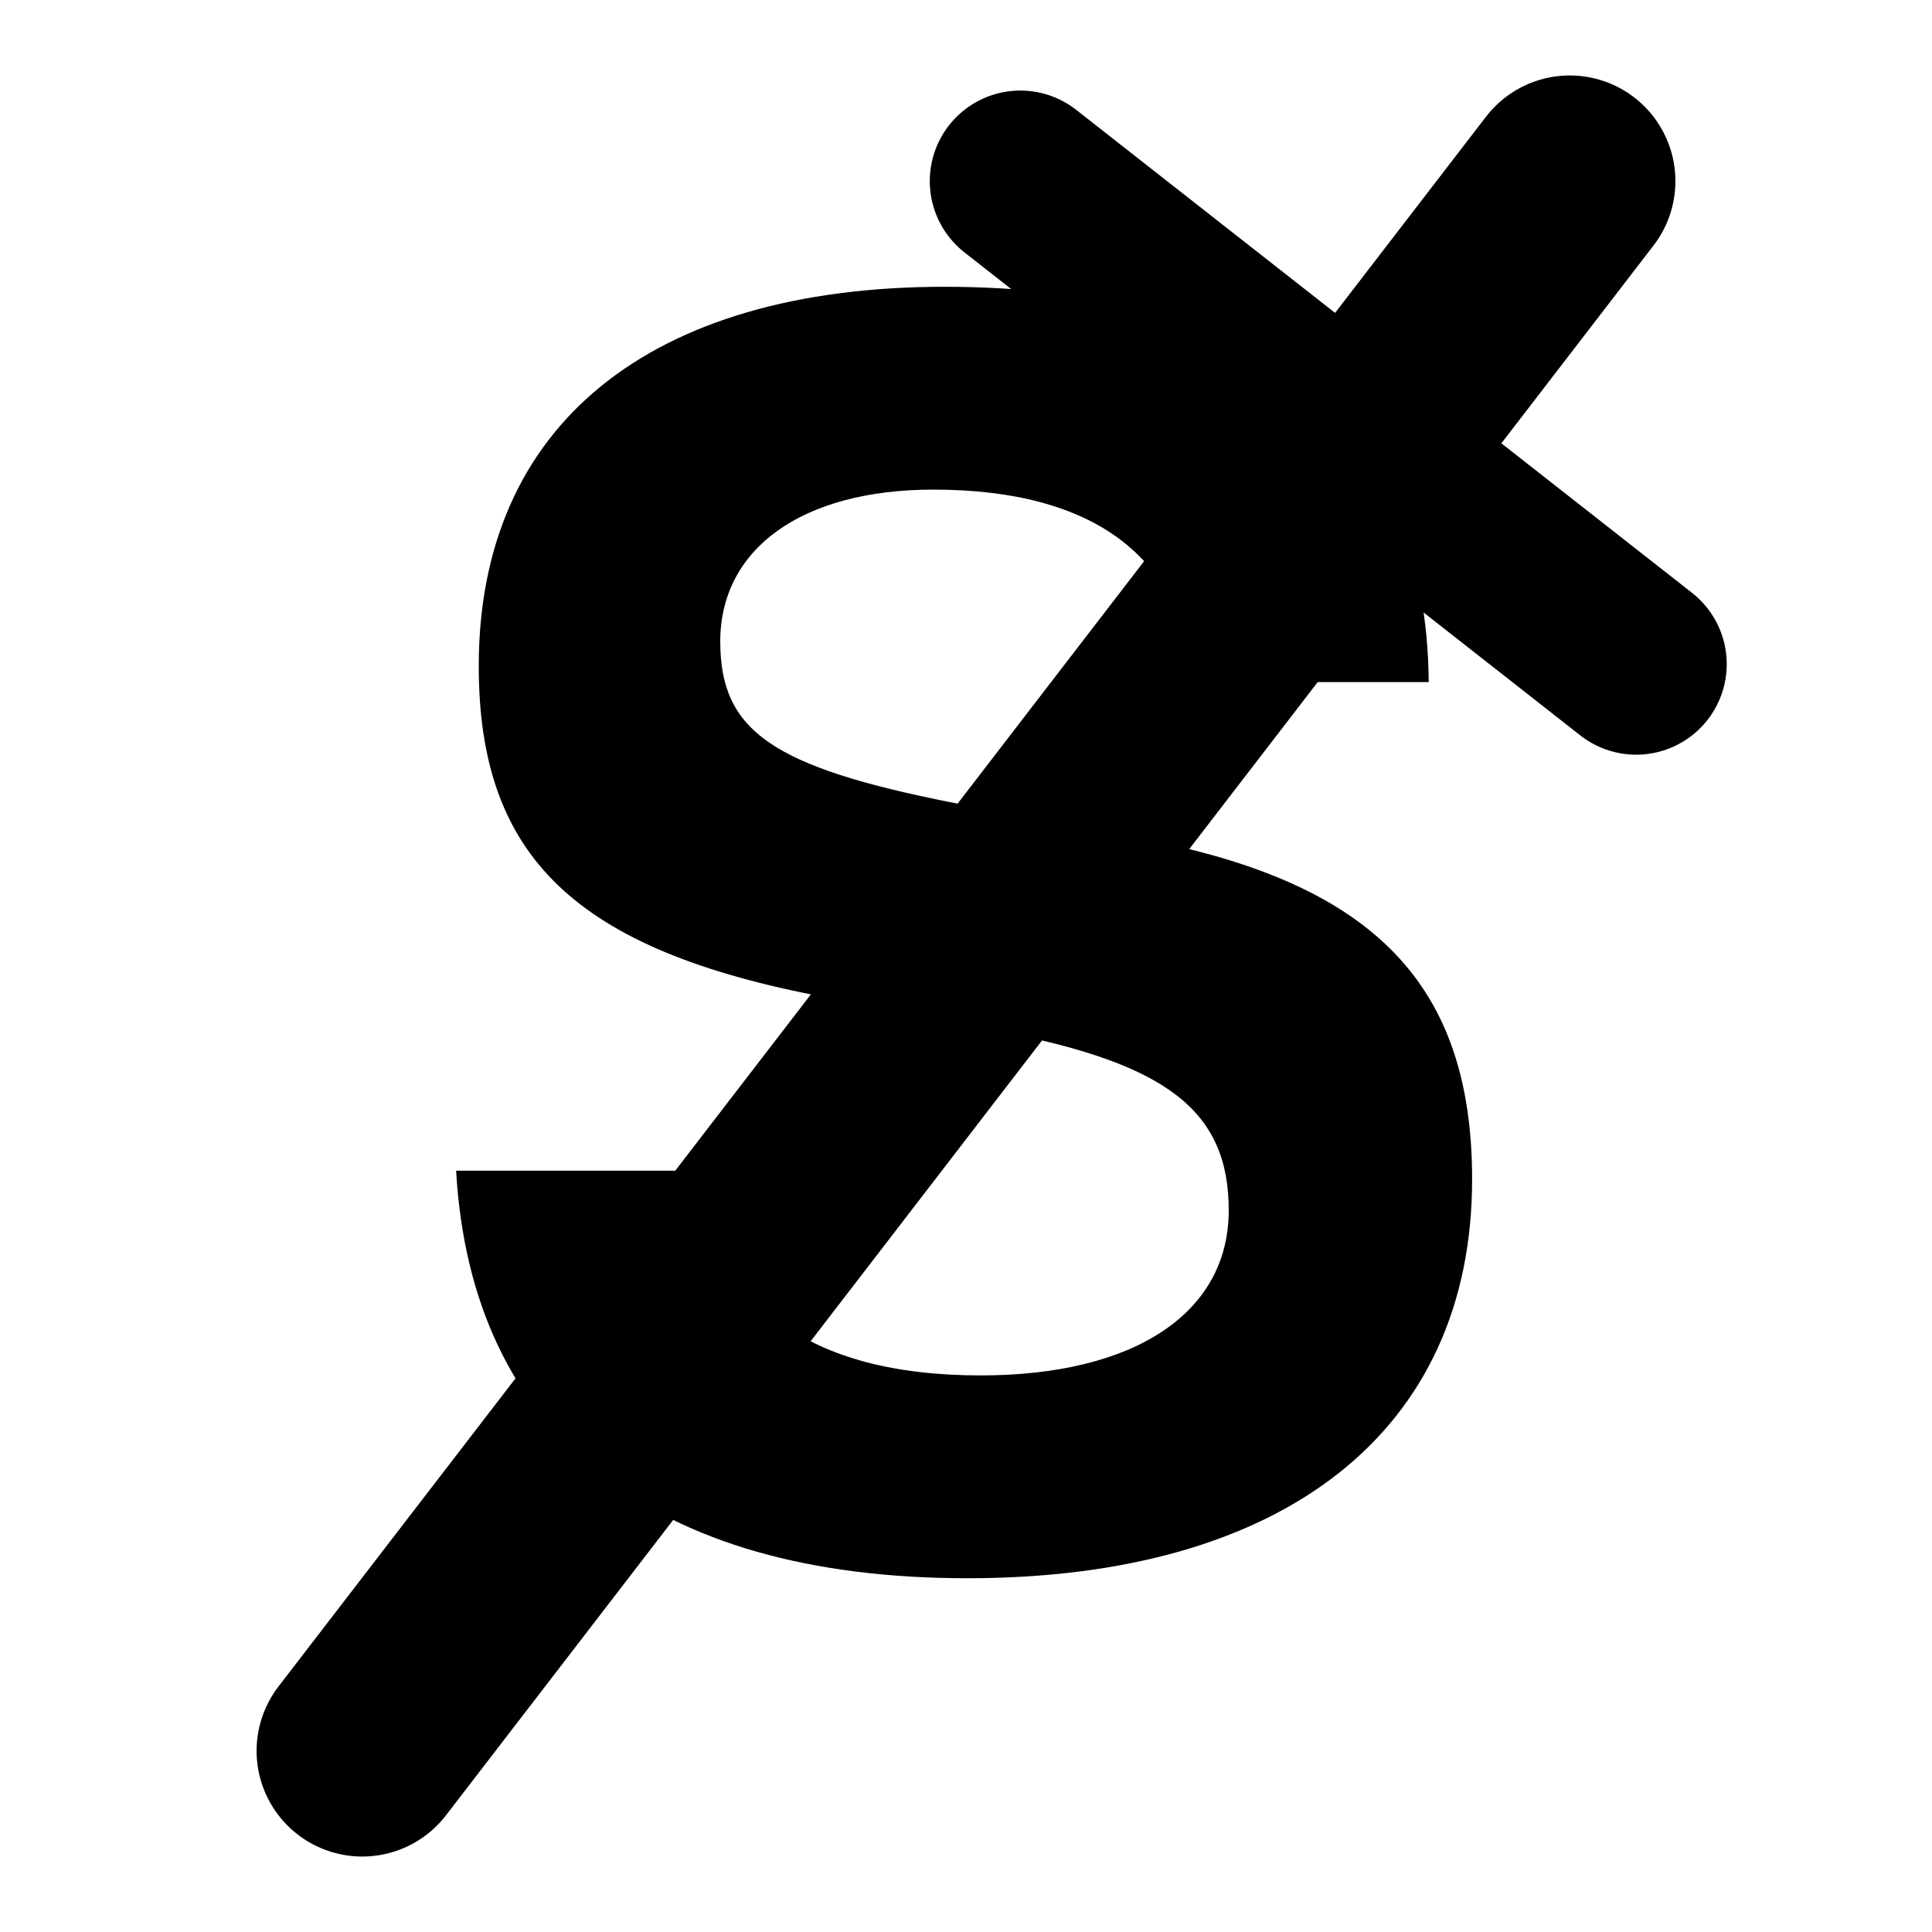
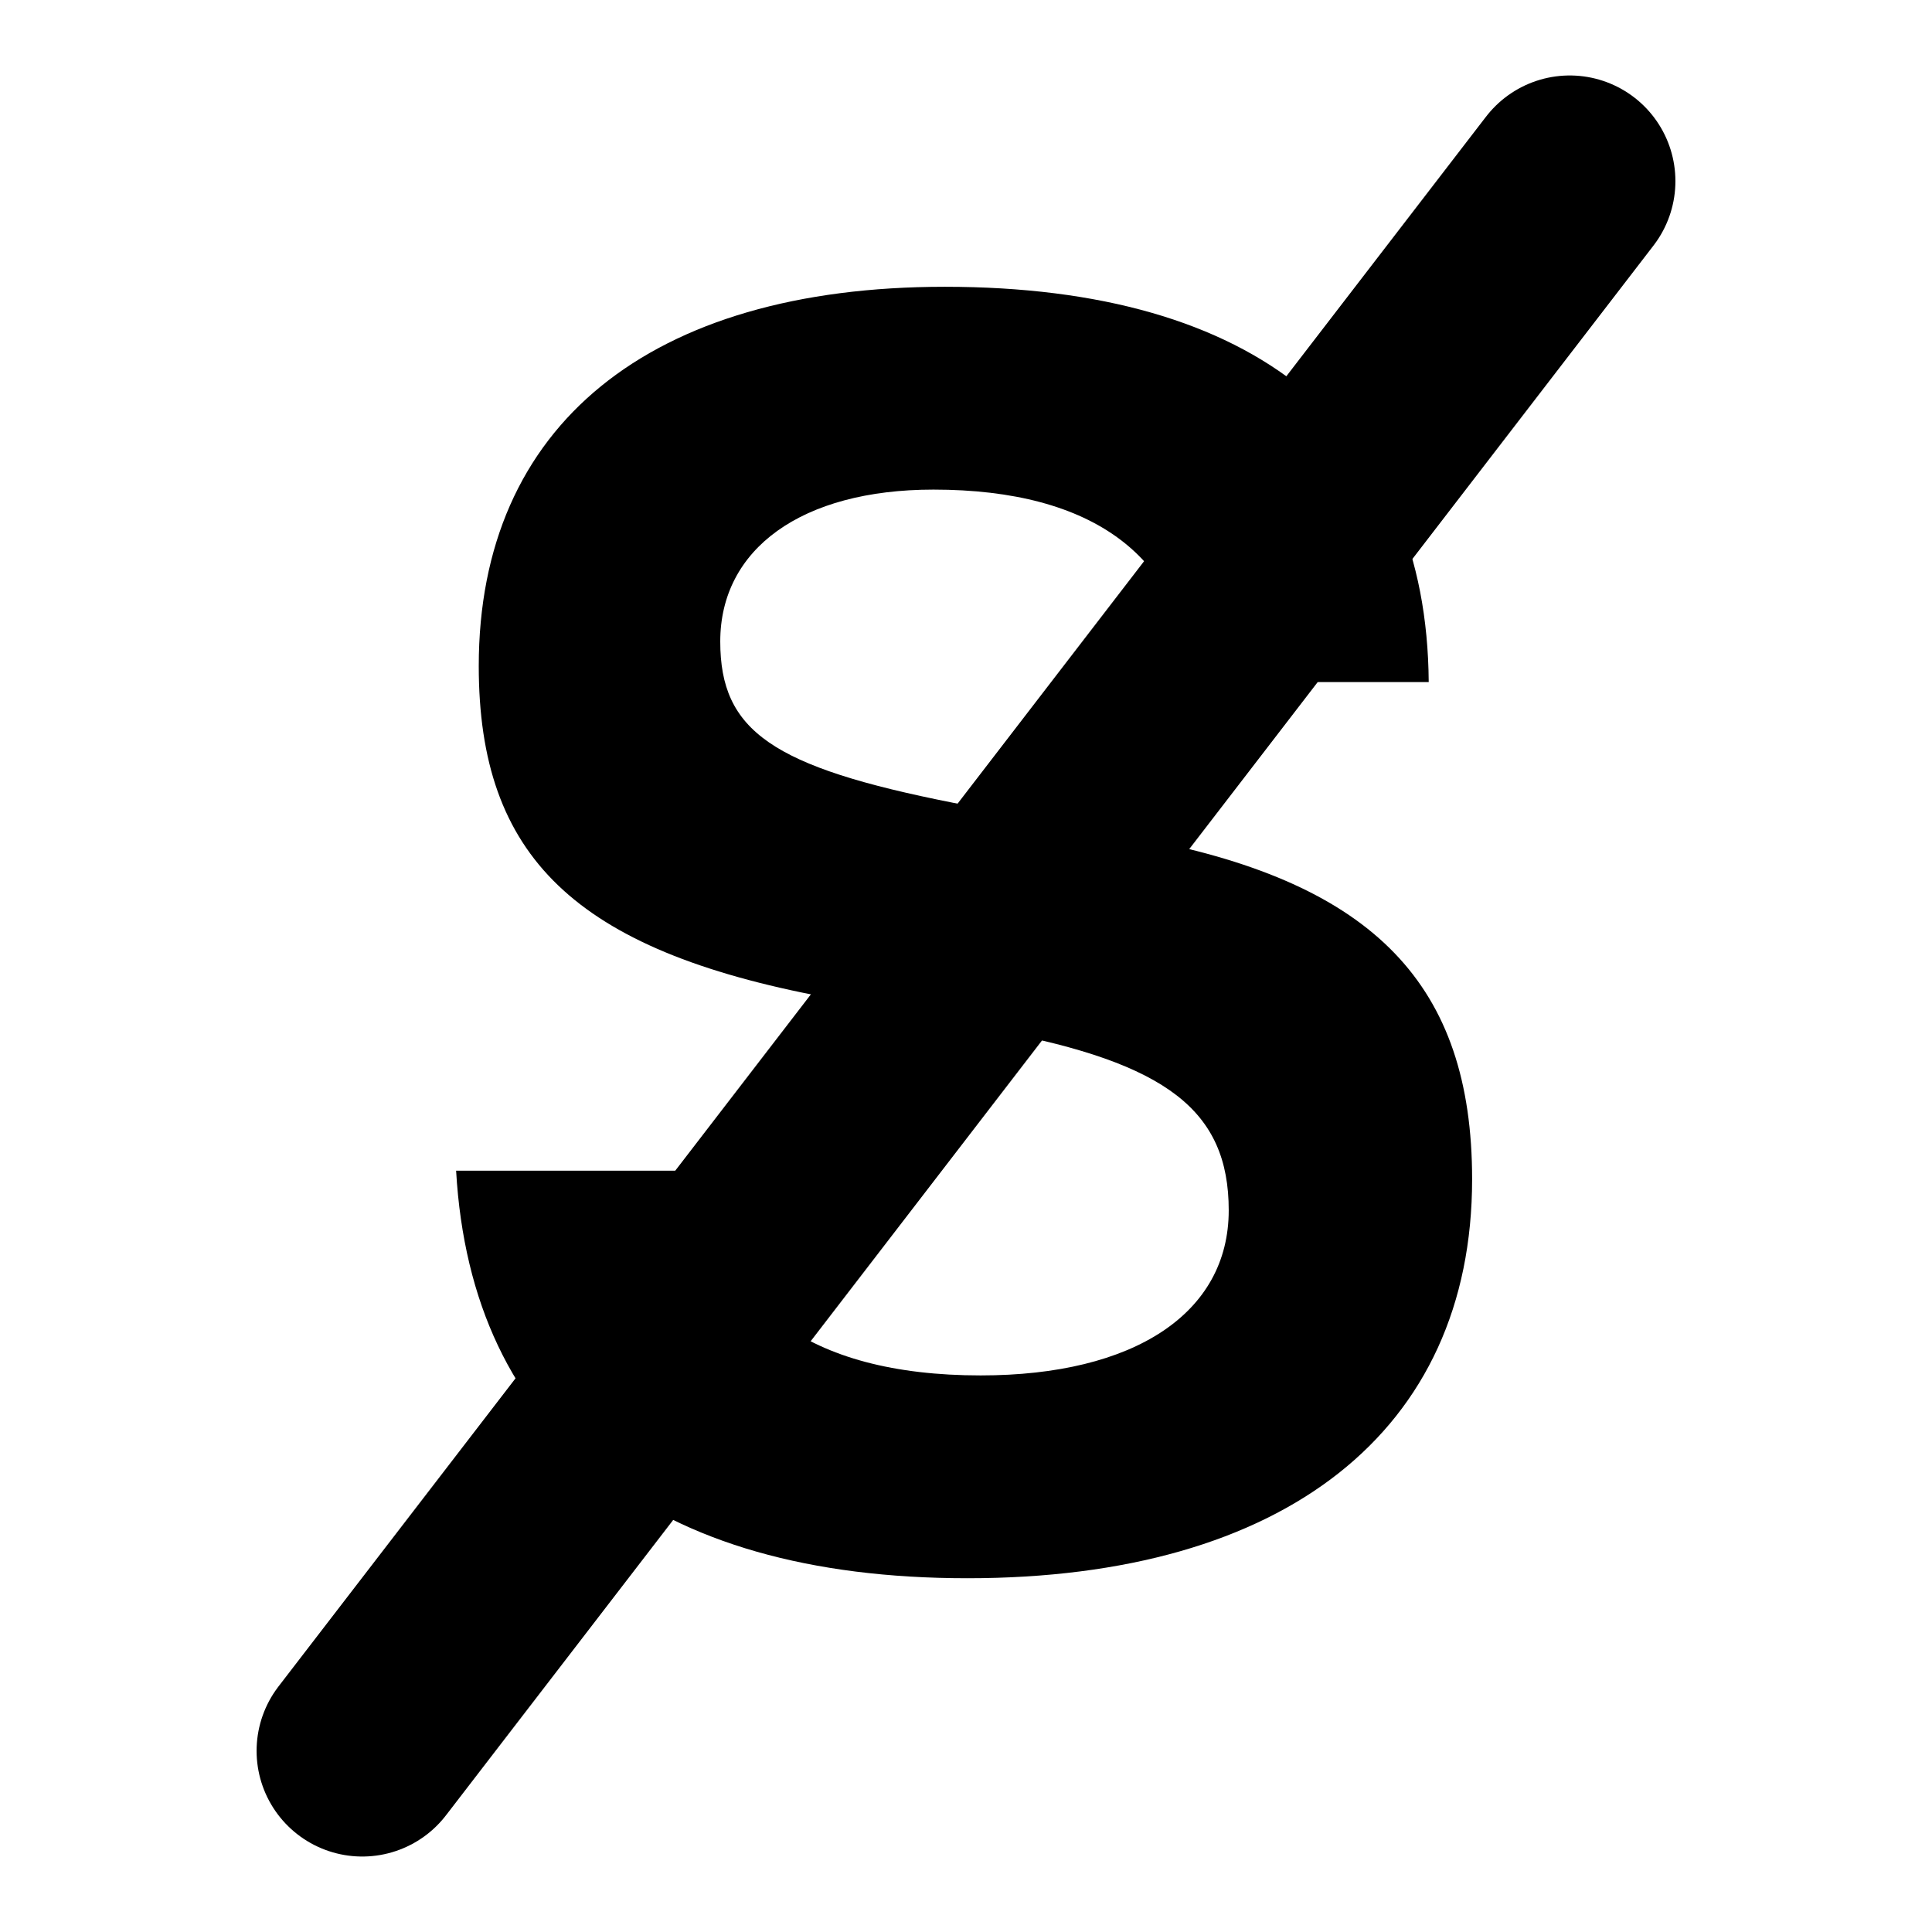
<svg xmlns="http://www.w3.org/2000/svg" width="32" height="32" viewBox="0 0 32 32">
  <text x="16" y="25.5" font-family="Helvetica Neue, Helvetica, Arial, sans-serif" font-size="28" font-weight="900" text-anchor="middle" fill="#000000">S</text>
  <line x1="26" y1="3" x2="6" y2="29" stroke="#000000" stroke-width="3.5" stroke-linecap="round" />
-   <line x1="16.9" y1="3.0" x2="27.1" y2="11.0" stroke="#000000" stroke-width="3.0" stroke-linecap="round" />
</svg>
